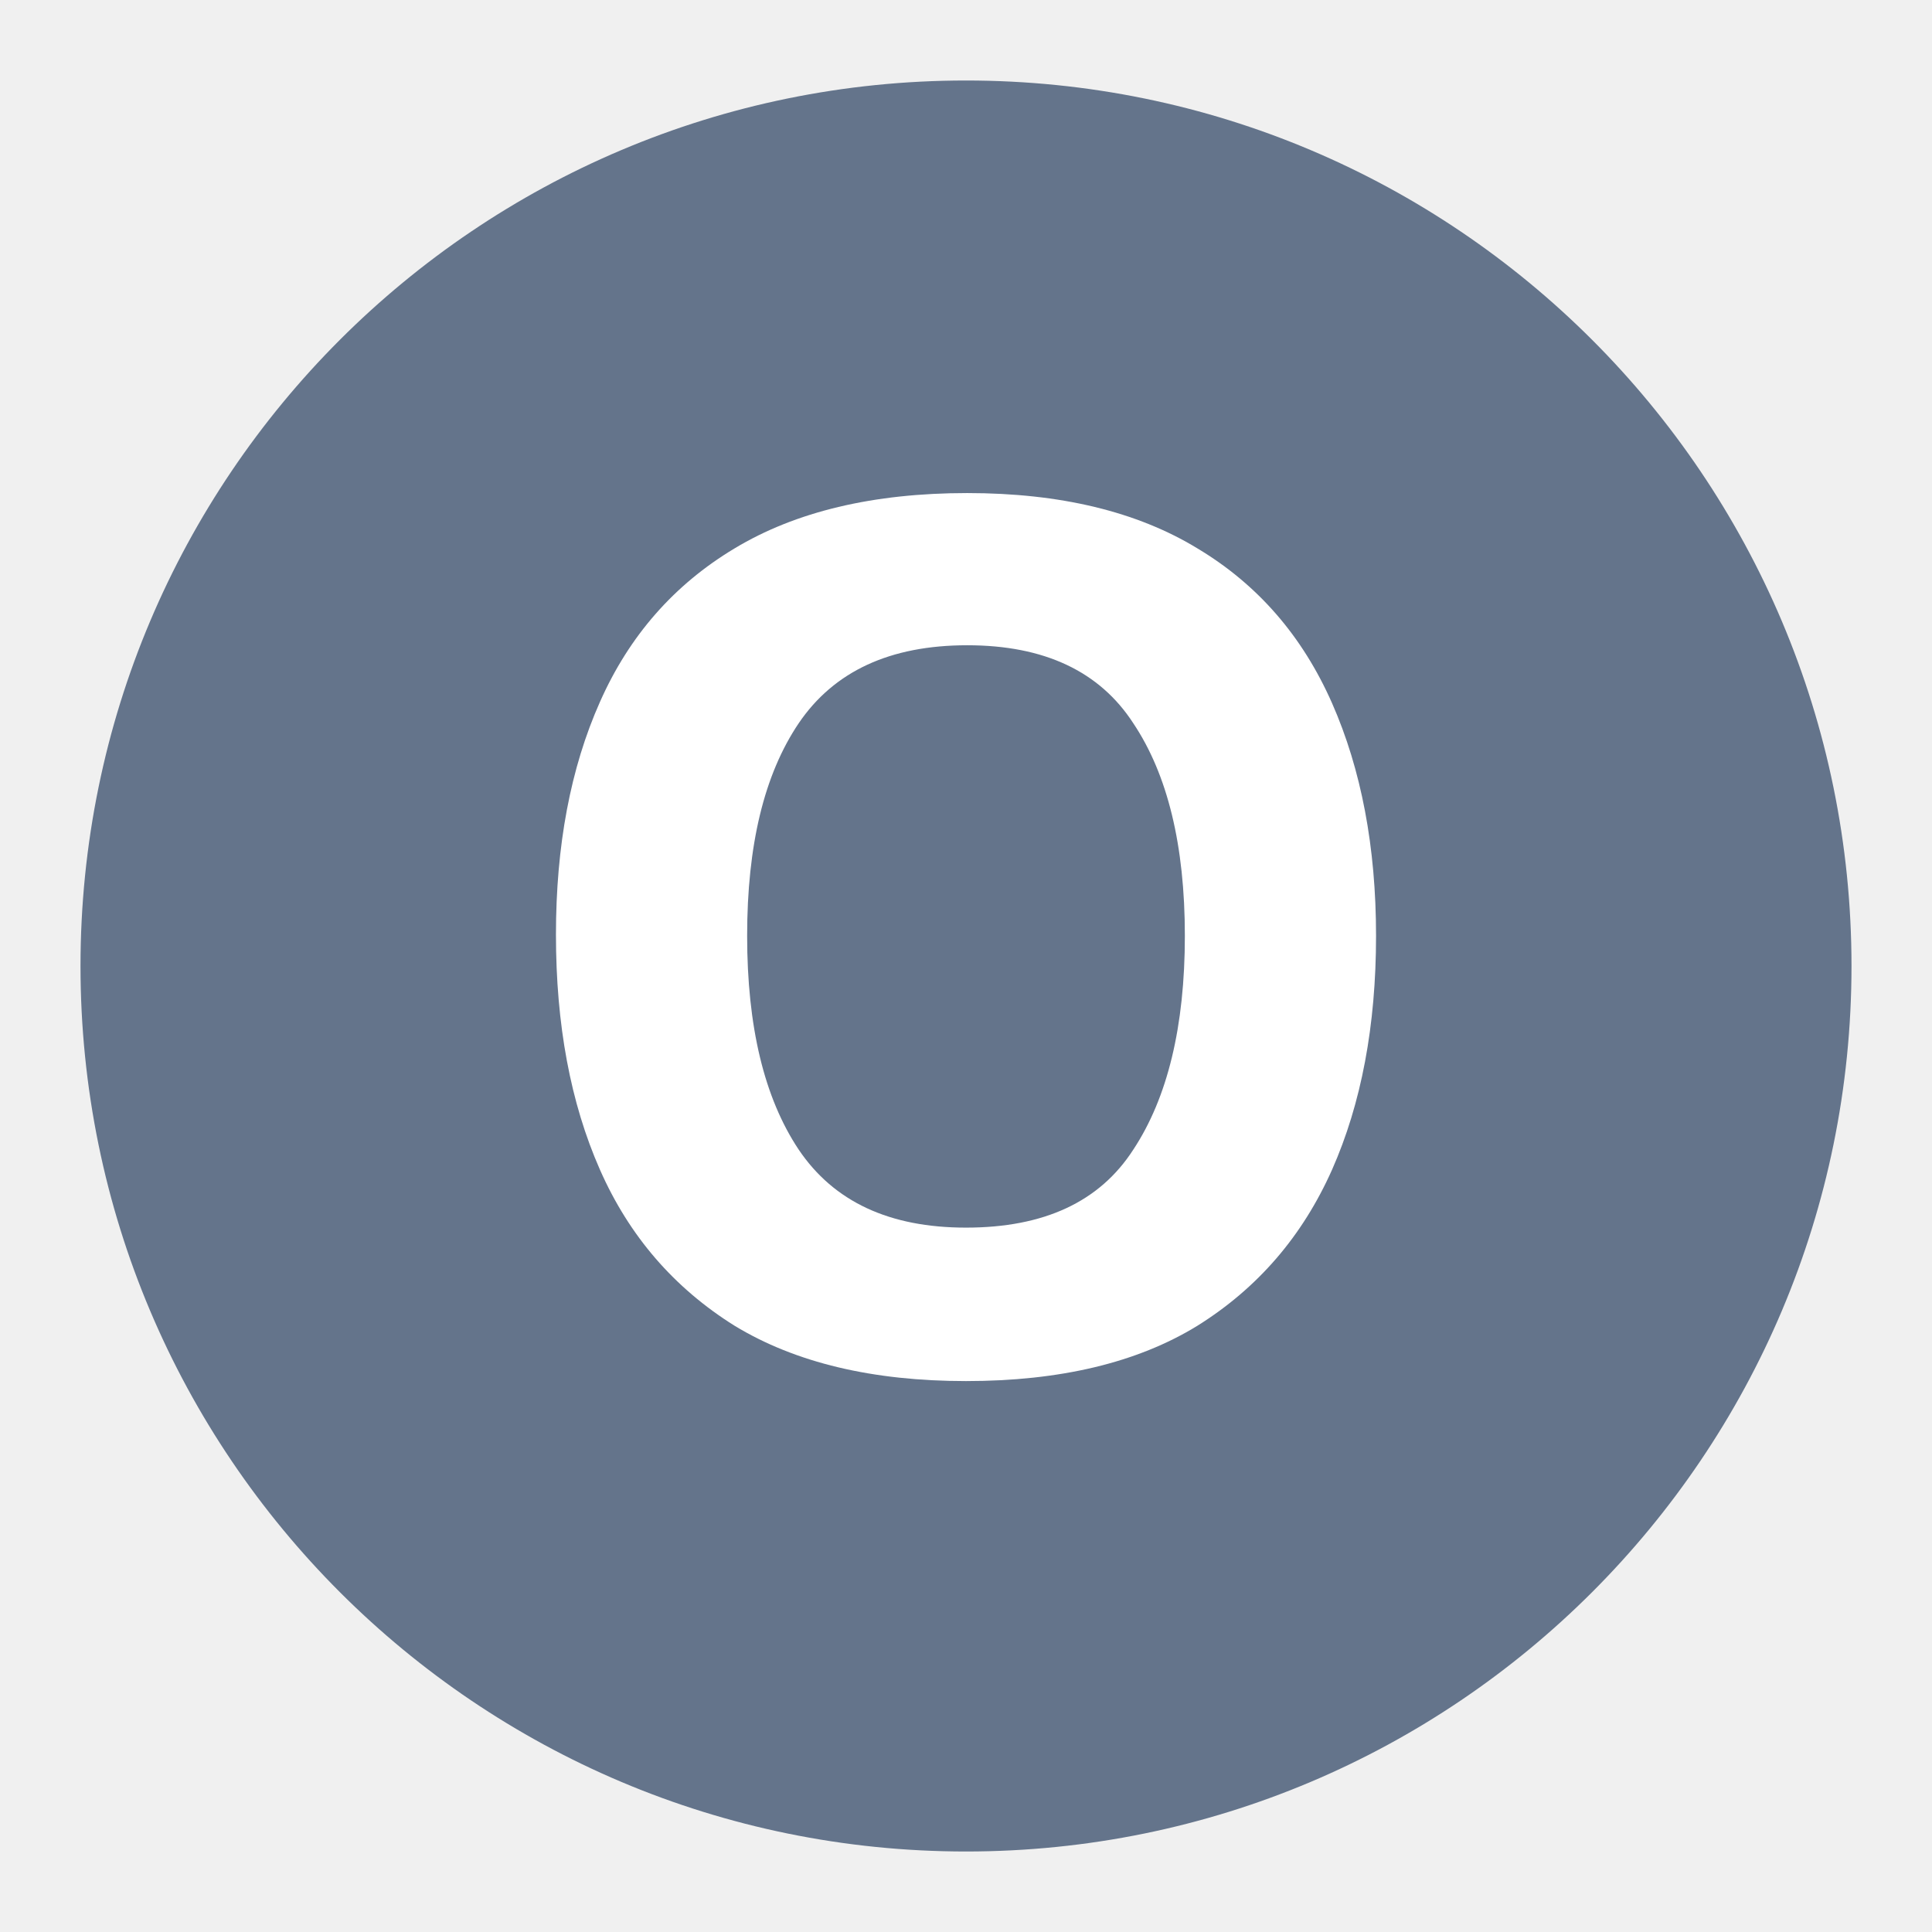
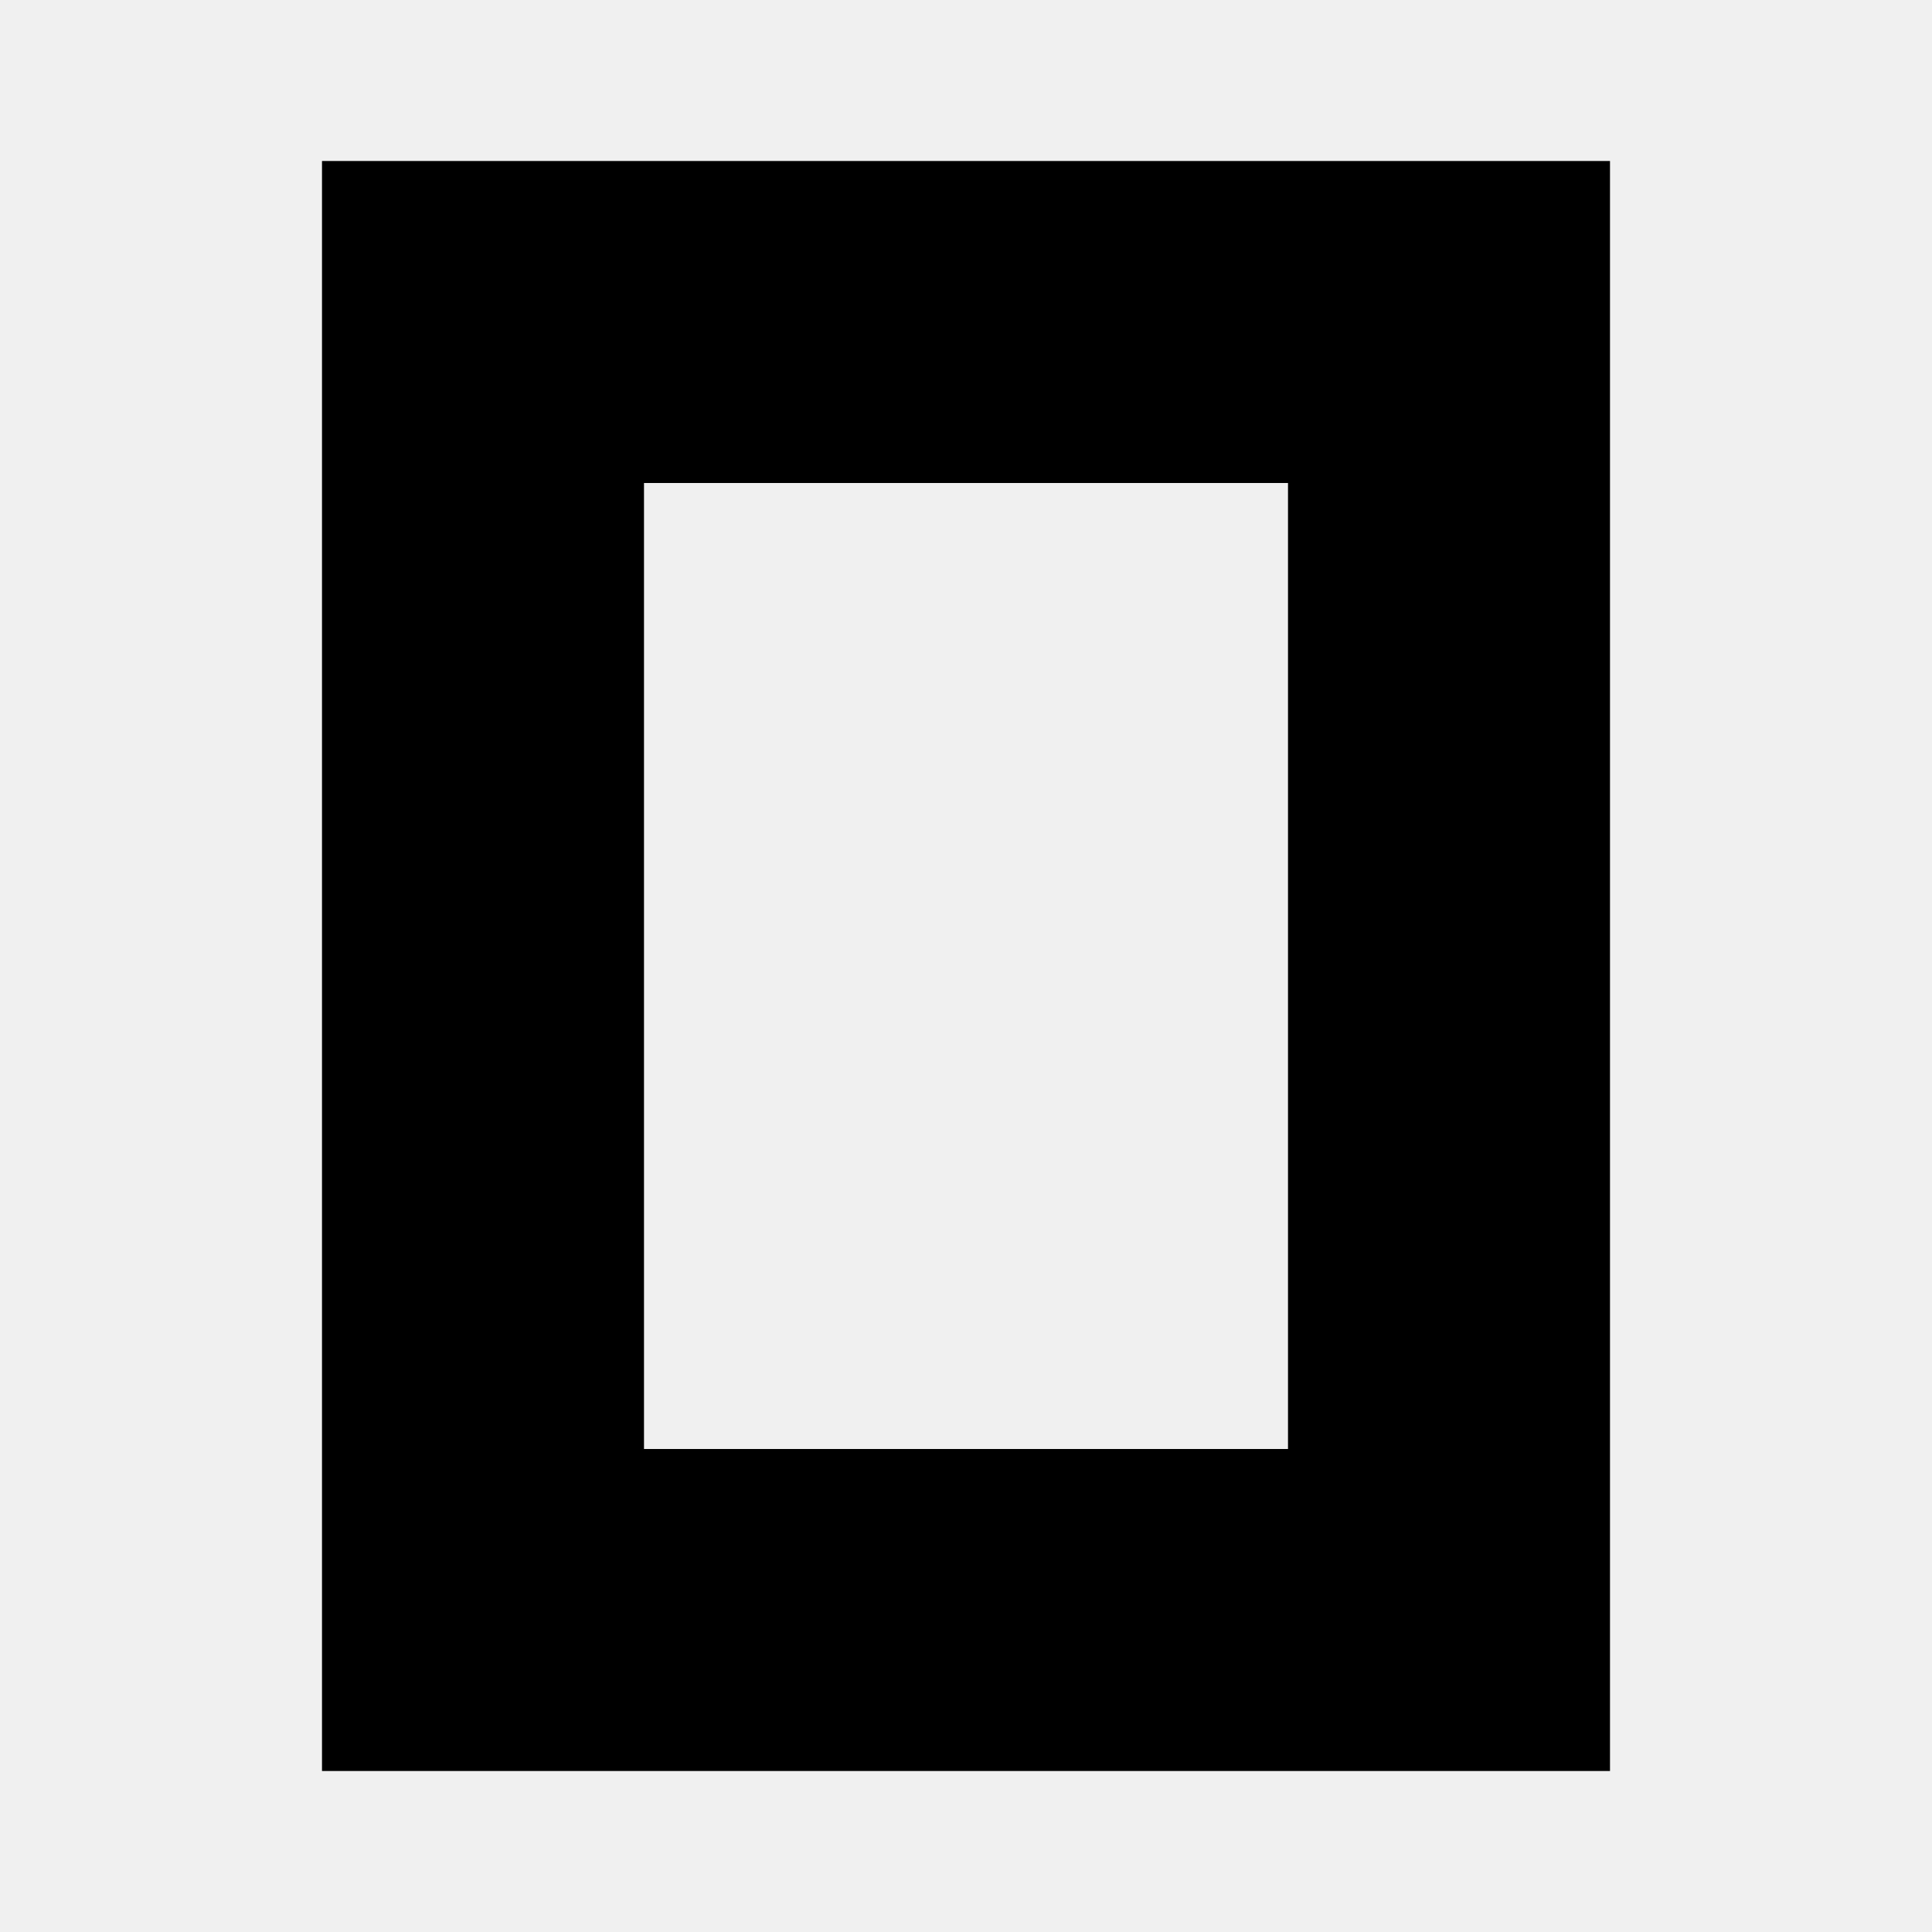
- <svg xmlns="http://www.w3.org/2000/svg" viewBox="0 0 24 24" width="1em" height="1em">
-   <circle cx="12" cy="12" r="11" fill="#64748b" />
-   <text x="12" y="17" text-anchor="middle" font-family="system-ui" font-weight="700" font-size="15" fill="#fff">O</text>
+ <svg xmlns="http://www.w3.org/2000/svg" fill="currentColor" fill-rule="evenodd" height="1em" style="flex:none;line-height:1" viewBox="0 0 24 24" width="1em">
+   <path d="M16 6H8v12h8V6zm4 16H4V2h16v20z" />
</svg>
